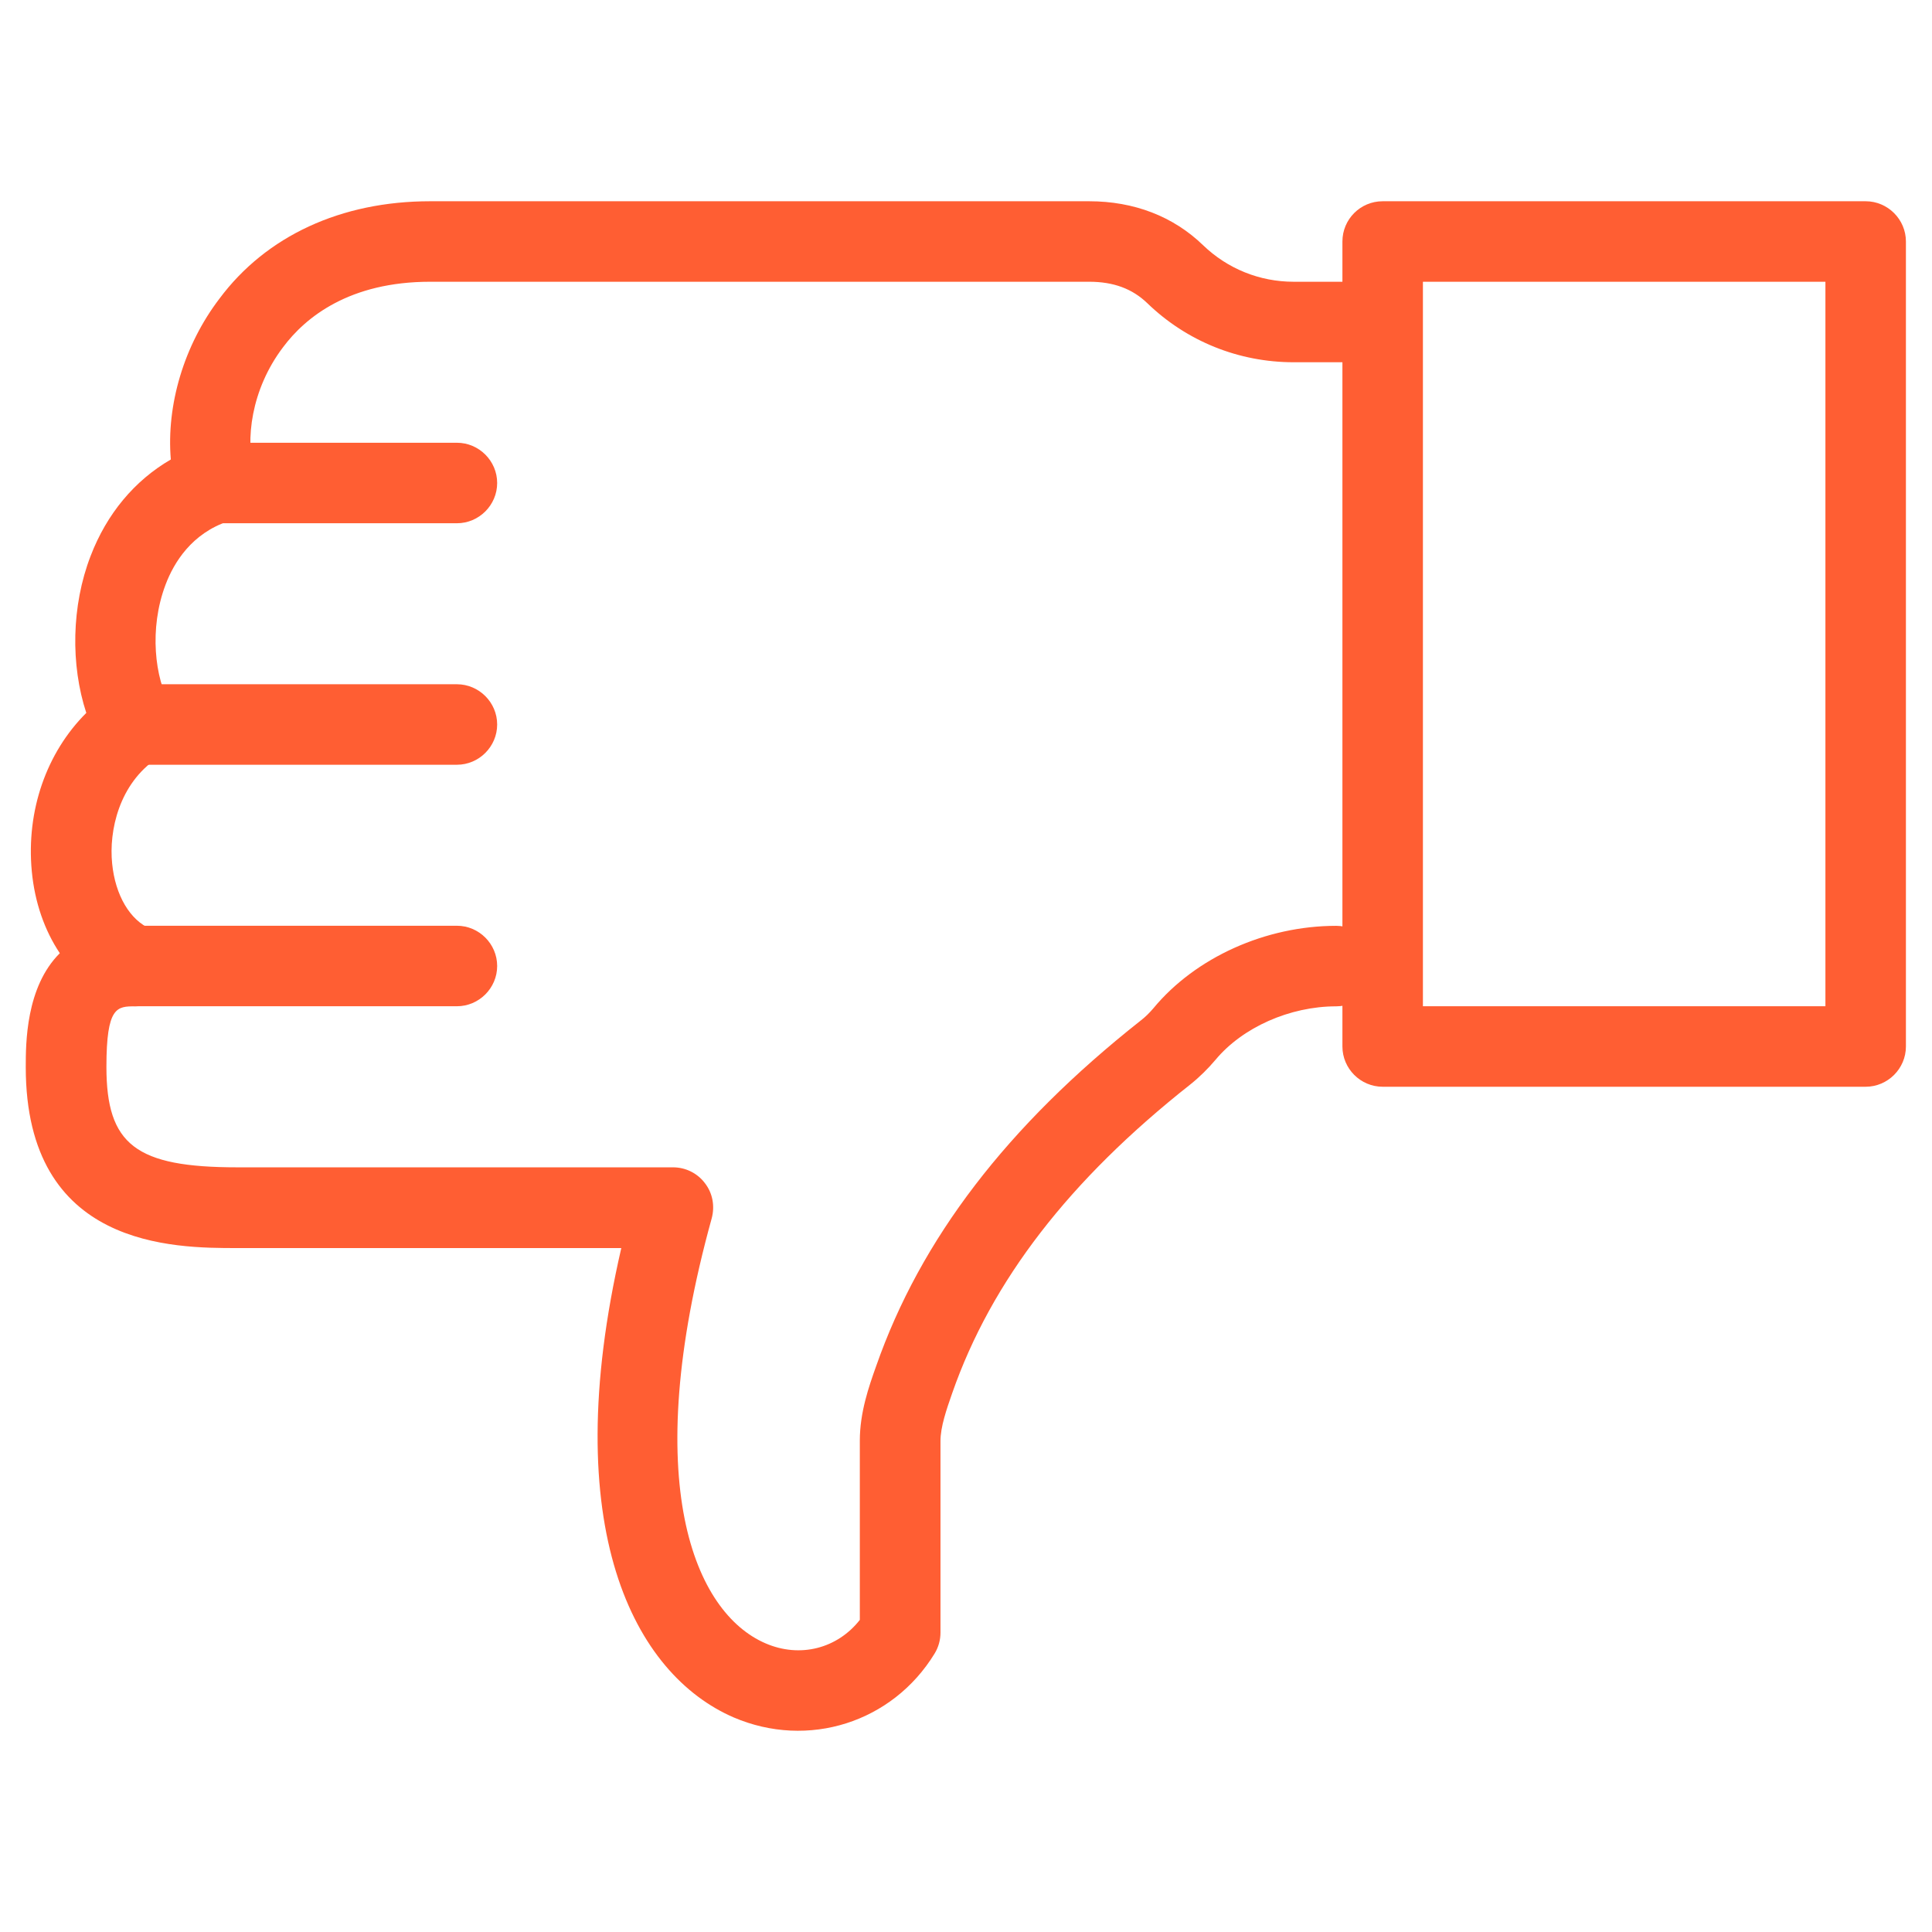
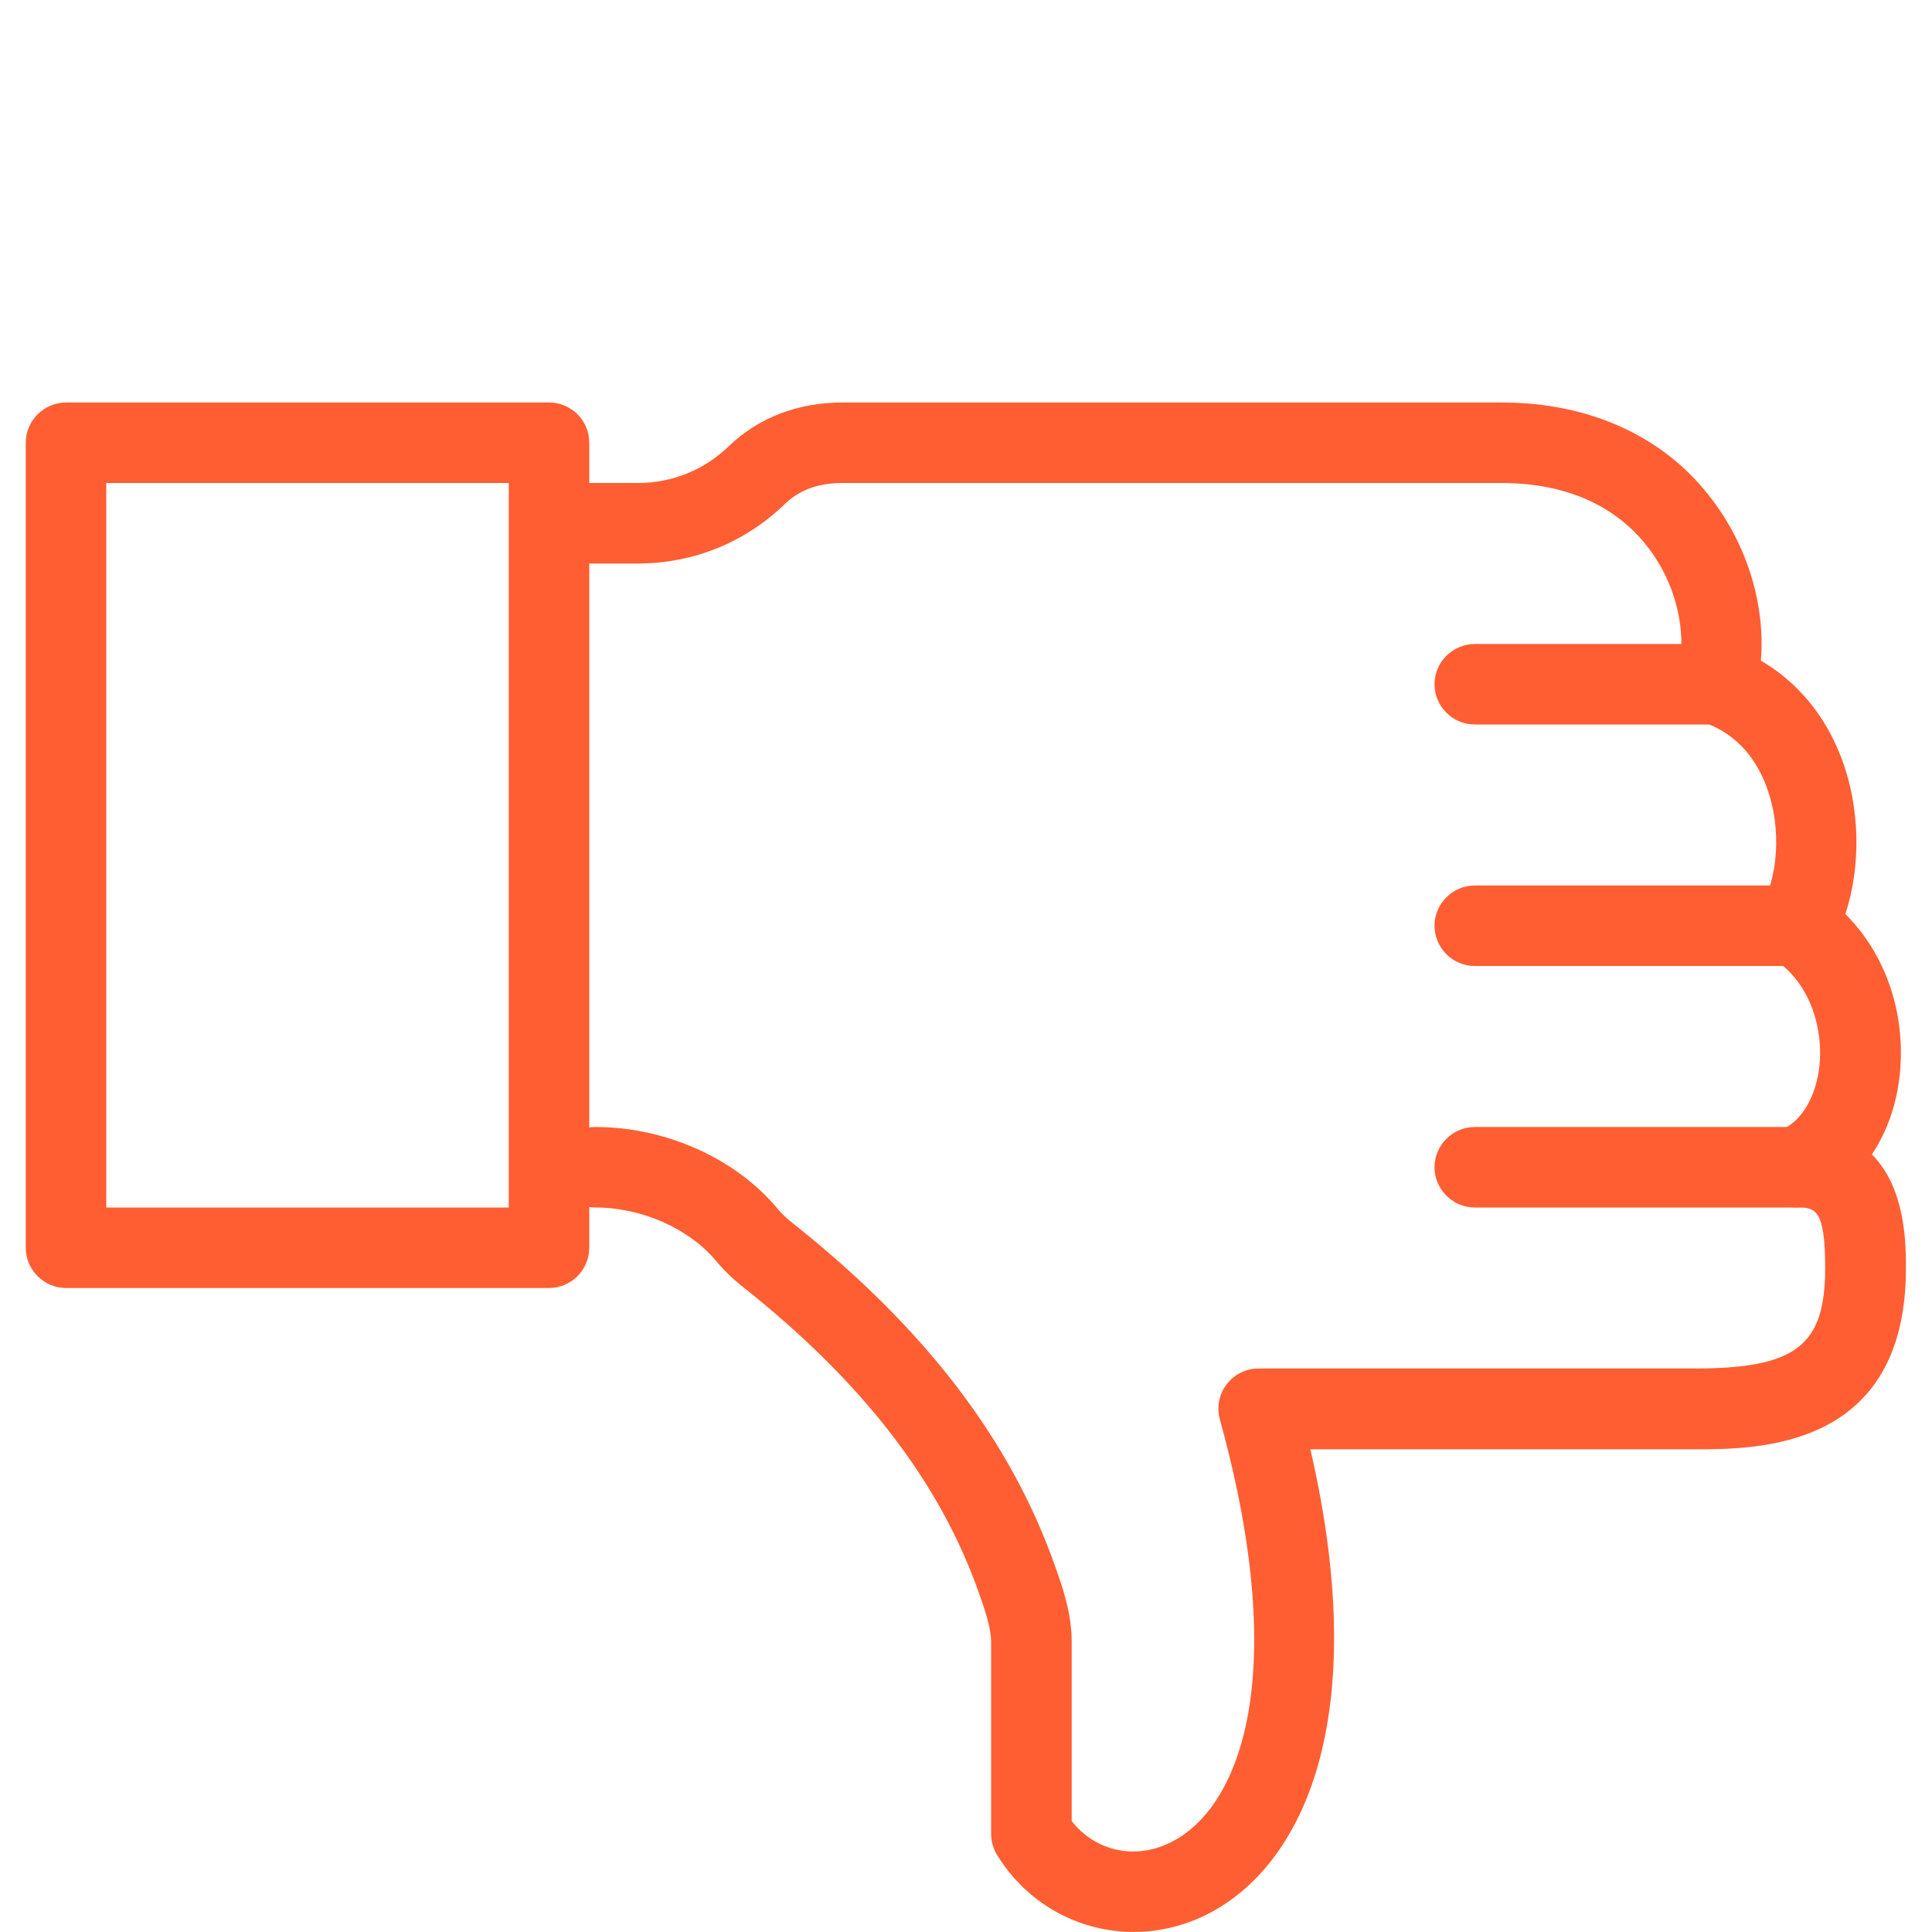
<svg xmlns="http://www.w3.org/2000/svg" version="1.1" id="Layer_1" x="0px" y="0px" width="24px" height="24px" viewBox="0 0 24 24" enable-background="new 0 0 24 24" xml:space="preserve">
  <g>
-     <path fill="#FF5E33" d="M2.676,5.5h3c0.274,0,0.5,0.225,0.5,0.5s-0.226,0.5-0.5,0.5h-3c-0.277,0-0.5-0.225-0.5-0.5   S2.398,5.5,2.676,5.5z" />
-     <path fill="#FF5E33" d="M1.676,8.5h4c0.274,0,0.5,0.225,0.5,0.5s-0.226,0.5-0.5,0.5h-4c-0.277,0-0.5-0.225-0.5-0.5   S1.398,8.5,1.676,8.5z" />
-     <path fill="#FF5E33" d="M1.676,11.5h4c0.274,0,0.5,0.225,0.5,0.5s-0.226,0.5-0.5,0.5h-4c-0.277,0-0.5-0.225-0.5-0.5   S1.398,11.5,1.676,11.5z" />
-     <path fill="#FF5E33" d="M5.342,2.5h8.188c0.557,0,1.045,0.188,1.415,0.546C15.249,3.339,15.648,3.5,16.07,3.5h0.605   c0.274,0,0.5,0.225,0.5,0.5s-0.226,0.5-0.5,0.5h-0.604c-0.684,0-1.33-0.261-1.819-0.734C14.066,3.587,13.833,3.5,13.531,3.5H5.344   c-1.002,0-1.548,0.439-1.826,0.811C3.116,4.84,3.046,5.473,3.158,5.869C3.23,6.125,3.089,6.391,2.836,6.475   C2.383,6.626,2.161,6.986,2.057,7.262c-0.209,0.551-0.131,1.166,0.056,1.49C2.242,8.98,2.176,9.27,1.956,9.416   c-0.479,0.32-0.604,0.906-0.563,1.311c0.039,0.396,0.223,0.705,0.479,0.813c0.221,0.092,0.346,0.326,0.298,0.562   c-0.048,0.232-0.253,0.399-0.489,0.399c-0.227,0-0.359,0-0.359,0.752c0,0.968,0.365,1.248,1.628,1.248h5.411   c0.156,0,0.303,0.073,0.396,0.197c0.096,0.124,0.125,0.284,0.084,0.437c-0.91,3.289-0.21,4.899,0.666,5.278   c0.432,0.188,0.895,0.065,1.174-0.29v-2.227c0-0.347,0.11-0.666,0.203-0.926c0.553-1.58,1.627-2.981,3.282-4.289   c0.063-0.048,0.113-0.099,0.162-0.156c0.524-0.633,1.396-1.024,2.271-1.024c0.273,0,0.5,0.226,0.5,0.5s-0.227,0.5-0.5,0.5   c-0.576,0-1.164,0.261-1.5,0.665c-0.094,0.111-0.199,0.215-0.312,0.305c-1.502,1.186-2.47,2.438-2.958,3.834   c-0.072,0.206-0.146,0.42-0.146,0.596v2.379c0,0.093-0.025,0.183-0.073,0.261c-0.523,0.856-1.571,1.19-2.497,0.793   c-1.229-0.533-2.2-2.343-1.395-5.83h-4.77c-0.787,0-2.628,0-2.628-2.248c0-0.294,0-0.994,0.423-1.415   c-0.188-0.281-0.311-0.628-0.348-1.017c-0.071-0.755,0.183-1.476,0.677-1.968c-0.196-0.597-0.185-1.33,0.053-1.948   c0.201-0.526,0.548-0.94,0.997-1.2c-0.057-0.675,0.163-1.42,0.604-1.998C3.307,2.93,4.239,2.5,5.342,2.5z" />
-     <path fill="#FF5E33" d="M17.176,2.5h6c0.274,0,0.5,0.225,0.5,0.5v10c0,0.275-0.226,0.5-0.5,0.5h-6c-0.275,0-0.5-0.225-0.5-0.5V3   C16.676,2.725,16.898,2.5,17.176,2.5z M22.676,3.5h-5v9h5V3.5z" />
+     <path fill="#FF5E33" d="M21.82,8.5c0,0.275-0.223,0.5-0.5,0.5h-3c-0.274,0-0.5-0.225-0.5-0.5S18.046,8,18.32,8h3   C21.598,8,21.82,8.225,21.82,8.5z" />
+     <path fill="#FF5E33" d="M22.82,11.5c0,0.275-0.223,0.5-0.5,0.5h-4c-0.274,0-0.5-0.225-0.5-0.5s0.226-0.5,0.5-0.5h4   C22.598,11,22.82,11.225,22.82,11.5z" />
+     <path fill="#FF5E33" d="M22.82,14.5c0,0.274-0.223,0.5-0.5,0.5h-4c-0.274,0-0.5-0.226-0.5-0.5c0-0.275,0.226-0.5,0.5-0.5h4   C22.598,14,22.82,14.225,22.82,14.5z" />
+     <path fill="#FF5E33" d="M21.27,6.209c0.441,0.578,0.662,1.323,0.604,1.998c0.449,0.26,0.796,0.674,0.997,1.2   c0.238,0.618,0.249,1.351,0.053,1.948c0.494,0.492,0.748,1.213,0.678,1.969c-0.037,0.389-0.16,0.735-0.349,1.017   c0.423,0.421,0.423,1.121,0.423,1.415c0,2.248-1.841,2.248-2.628,2.248h-4.77c0.805,3.487-0.166,5.297-1.396,5.83   c-0.926,0.396-1.974,0.062-2.497-0.793c-0.048-0.078-0.073-0.168-0.073-0.261V20.4c0-0.176-0.074-0.39-0.146-0.596   c-0.488-1.396-1.456-2.647-2.958-3.834c-0.113-0.09-0.218-0.193-0.312-0.305c-0.336-0.404-0.924-0.665-1.5-0.665   c-0.272,0-0.5-0.227-0.5-0.5c0-0.274,0.228-0.5,0.5-0.5c0.875,0,1.748,0.391,2.271,1.024c0.049,0.057,0.1,0.107,0.162,0.156   c1.654,1.308,2.729,2.709,3.282,4.288c0.093,0.261,0.202,0.579,0.202,0.927v2.227c0.279,0.355,0.742,0.479,1.175,0.29   c0.876-0.379,1.575-1.989,0.666-5.278c-0.041-0.152-0.013-0.312,0.084-0.437c0.093-0.124,0.239-0.197,0.396-0.197h5.411   c1.263,0,1.628-0.28,1.628-1.248c0-0.752-0.132-0.752-0.359-0.752c-0.235,0-0.44-0.167-0.488-0.399   c-0.048-0.235,0.077-0.47,0.298-0.562c0.256-0.108,0.44-0.417,0.479-0.813c0.041-0.404-0.084-0.991-0.563-1.311   c-0.22-0.146-0.286-0.436-0.157-0.664c0.188-0.324,0.266-0.939,0.057-1.49c-0.104-0.276-0.326-0.636-0.779-0.787   c-0.253-0.084-0.395-0.35-0.322-0.606c0.112-0.396,0.042-1.029-0.359-1.558C20.2,6.438,19.654,6,18.652,6h-8.188   C10.163,6,9.93,6.086,9.744,6.266C9.255,6.739,8.609,7,7.926,7H7.321c-0.274,0-0.5-0.225-0.5-0.5S7.047,6,7.321,6h0.604   c0.422,0,0.821-0.161,1.125-0.454C9.421,5.188,9.909,5,10.467,5h8.188C19.758,5,20.689,5.43,21.27,6.209z" />
+     <path fill="#FF5E33" d="M7.32,5.5v10c0,0.275-0.225,0.5-0.5,0.5h-6c-0.274,0-0.5-0.225-0.5-0.5v-10c0-0.275,0.226-0.5,0.5-0.5h6   C7.098,5,7.32,5.225,7.32,5.5z M1.32,15h5V6h-5V15z" />
  </g>
</svg>
